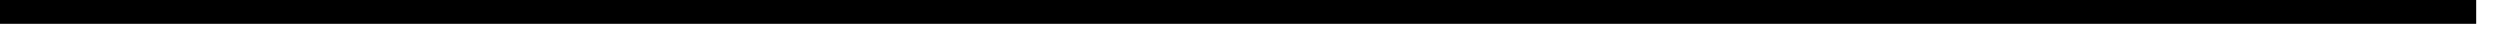
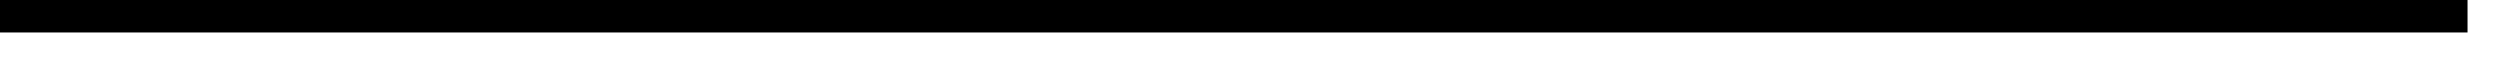
- <svg xmlns="http://www.w3.org/2000/svg" version="1.1" width="105px" height="2px">
-   <g transform="matrix(1 0 0 1 -1050 -11067 )">
-     <path d="M 1050 11067.5  L 1154 11067.5  " stroke-width="1" stroke="#000000" fill="none" />
+ <svg xmlns="http://www.w3.org/2000/svg" version="1.1" width="77px" height="2px">
+   <g transform="matrix(1 0 0 1 -1076 -10951 )">
+     <path d="M 1076 10951.5  L 1152 10951.5  " stroke-width="1" stroke="#000000" fill="none" />
  </g>
</svg>
